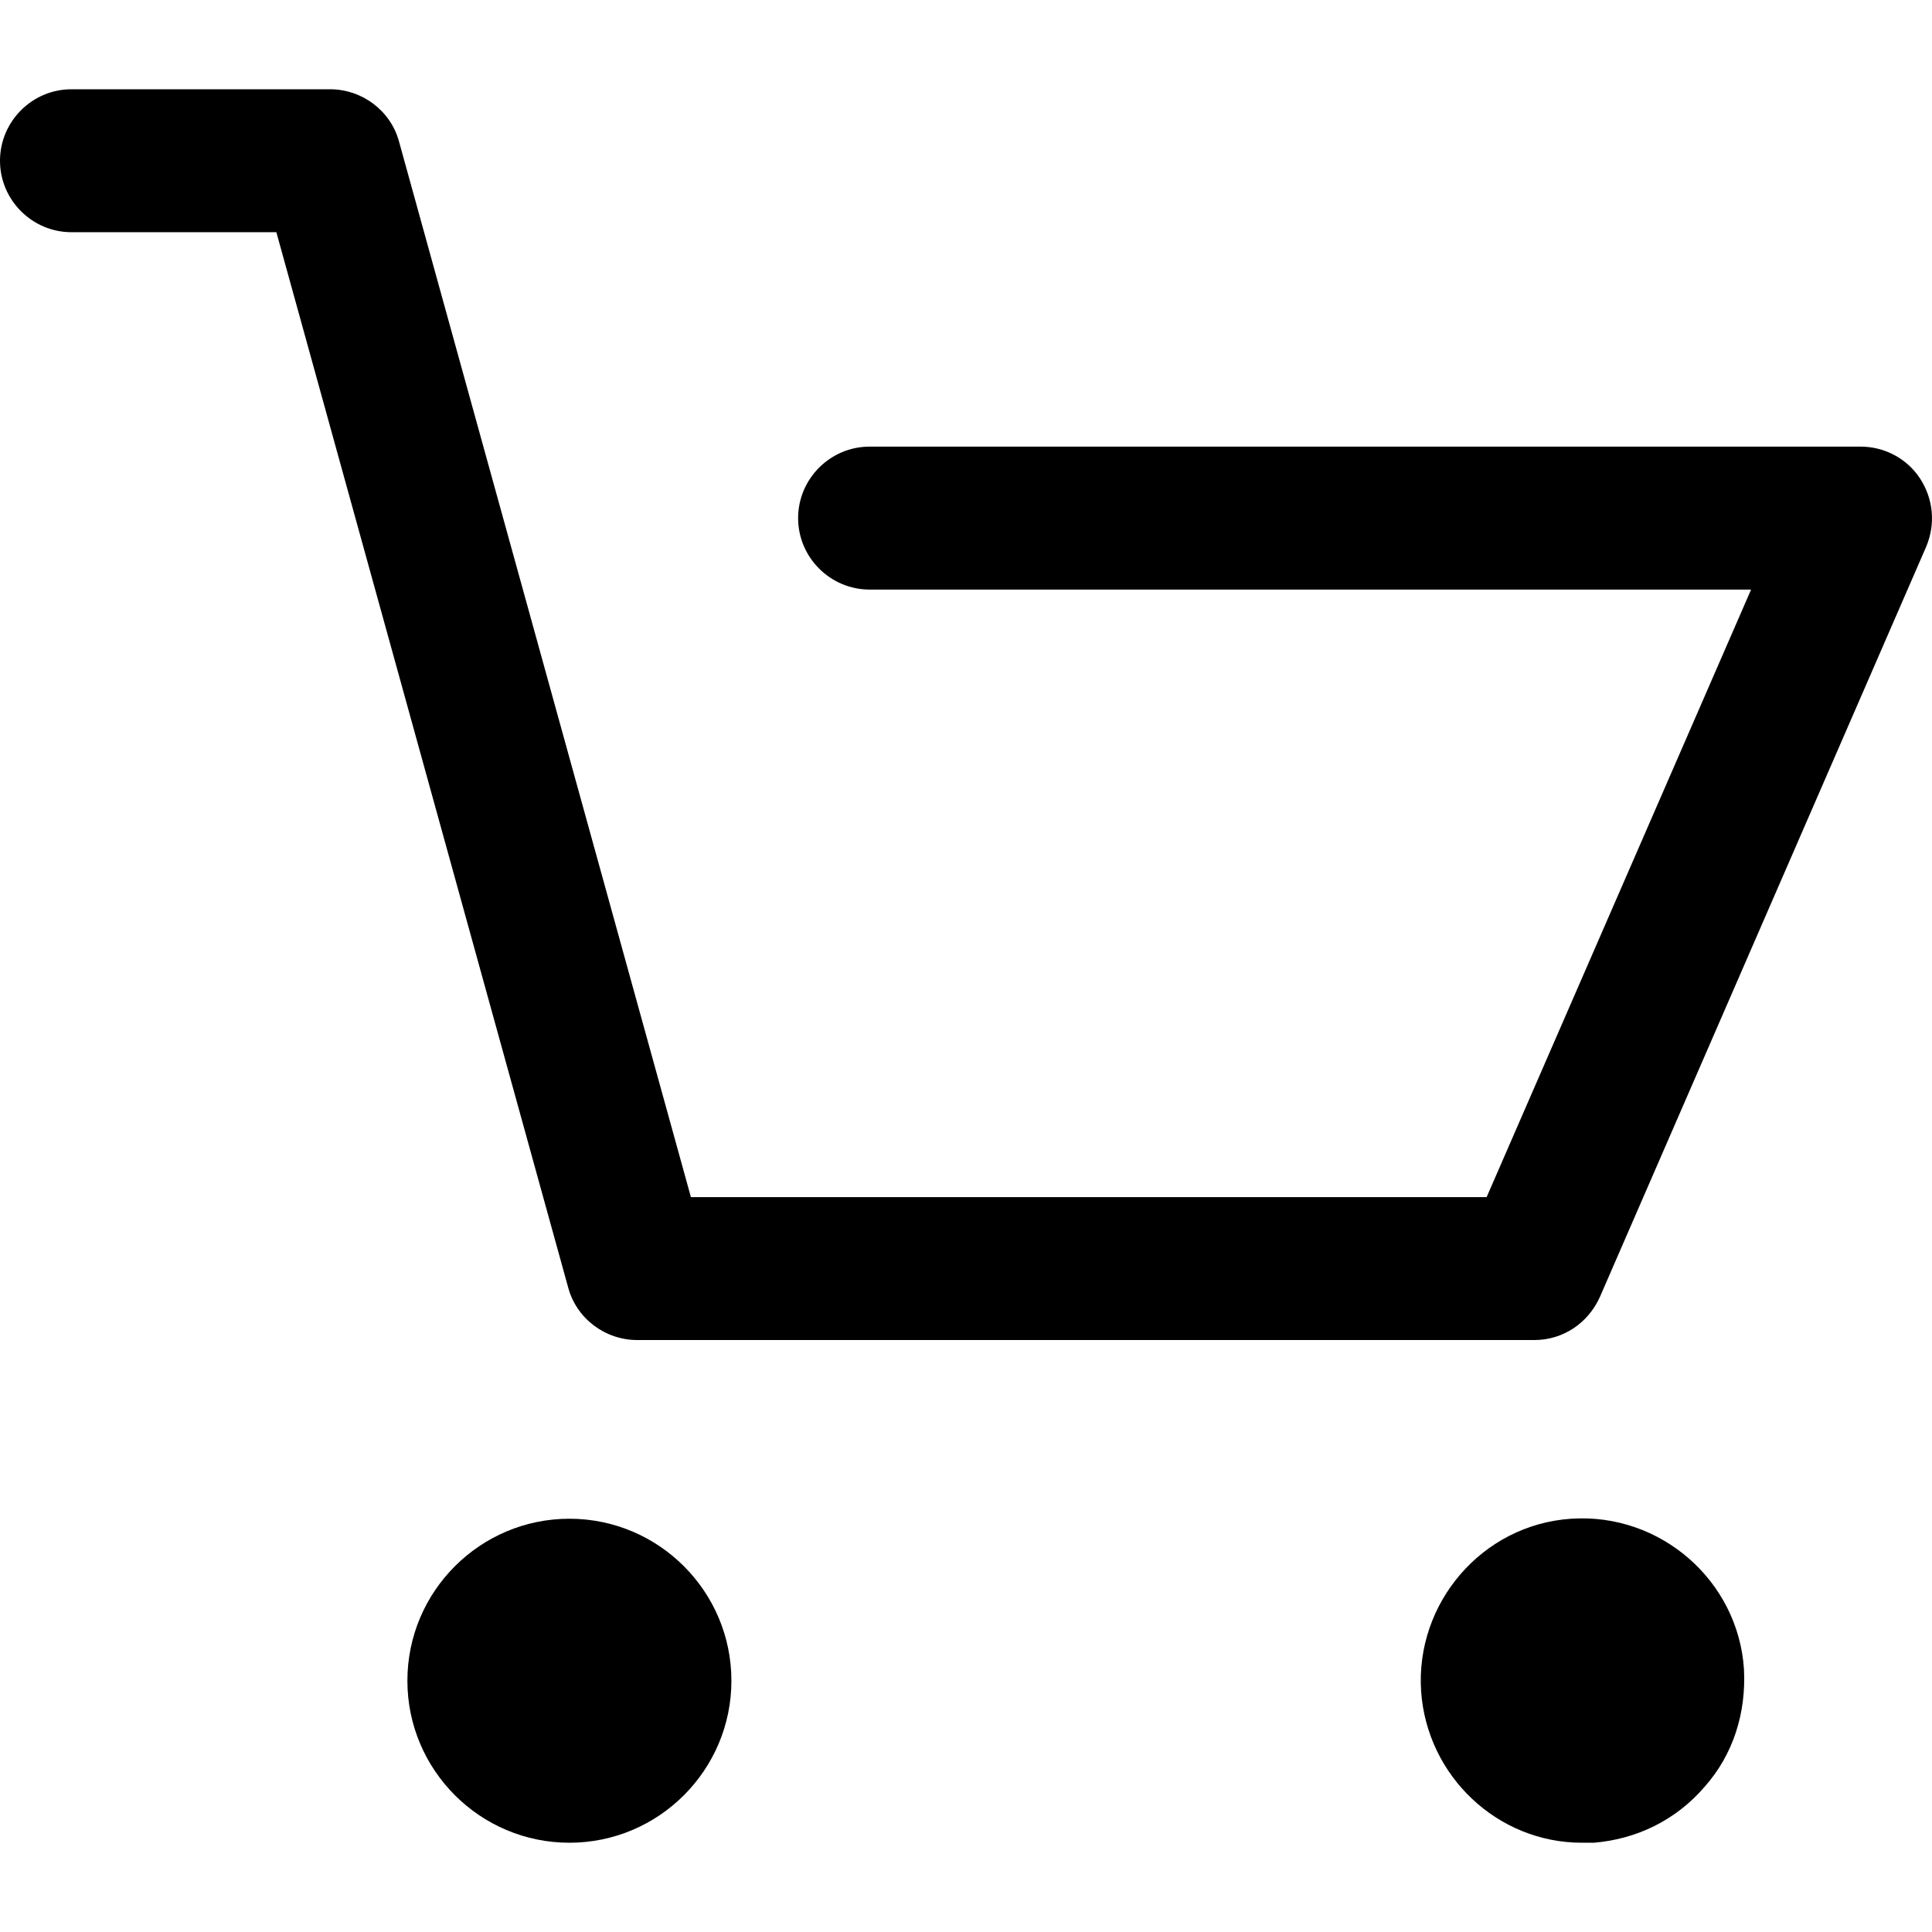
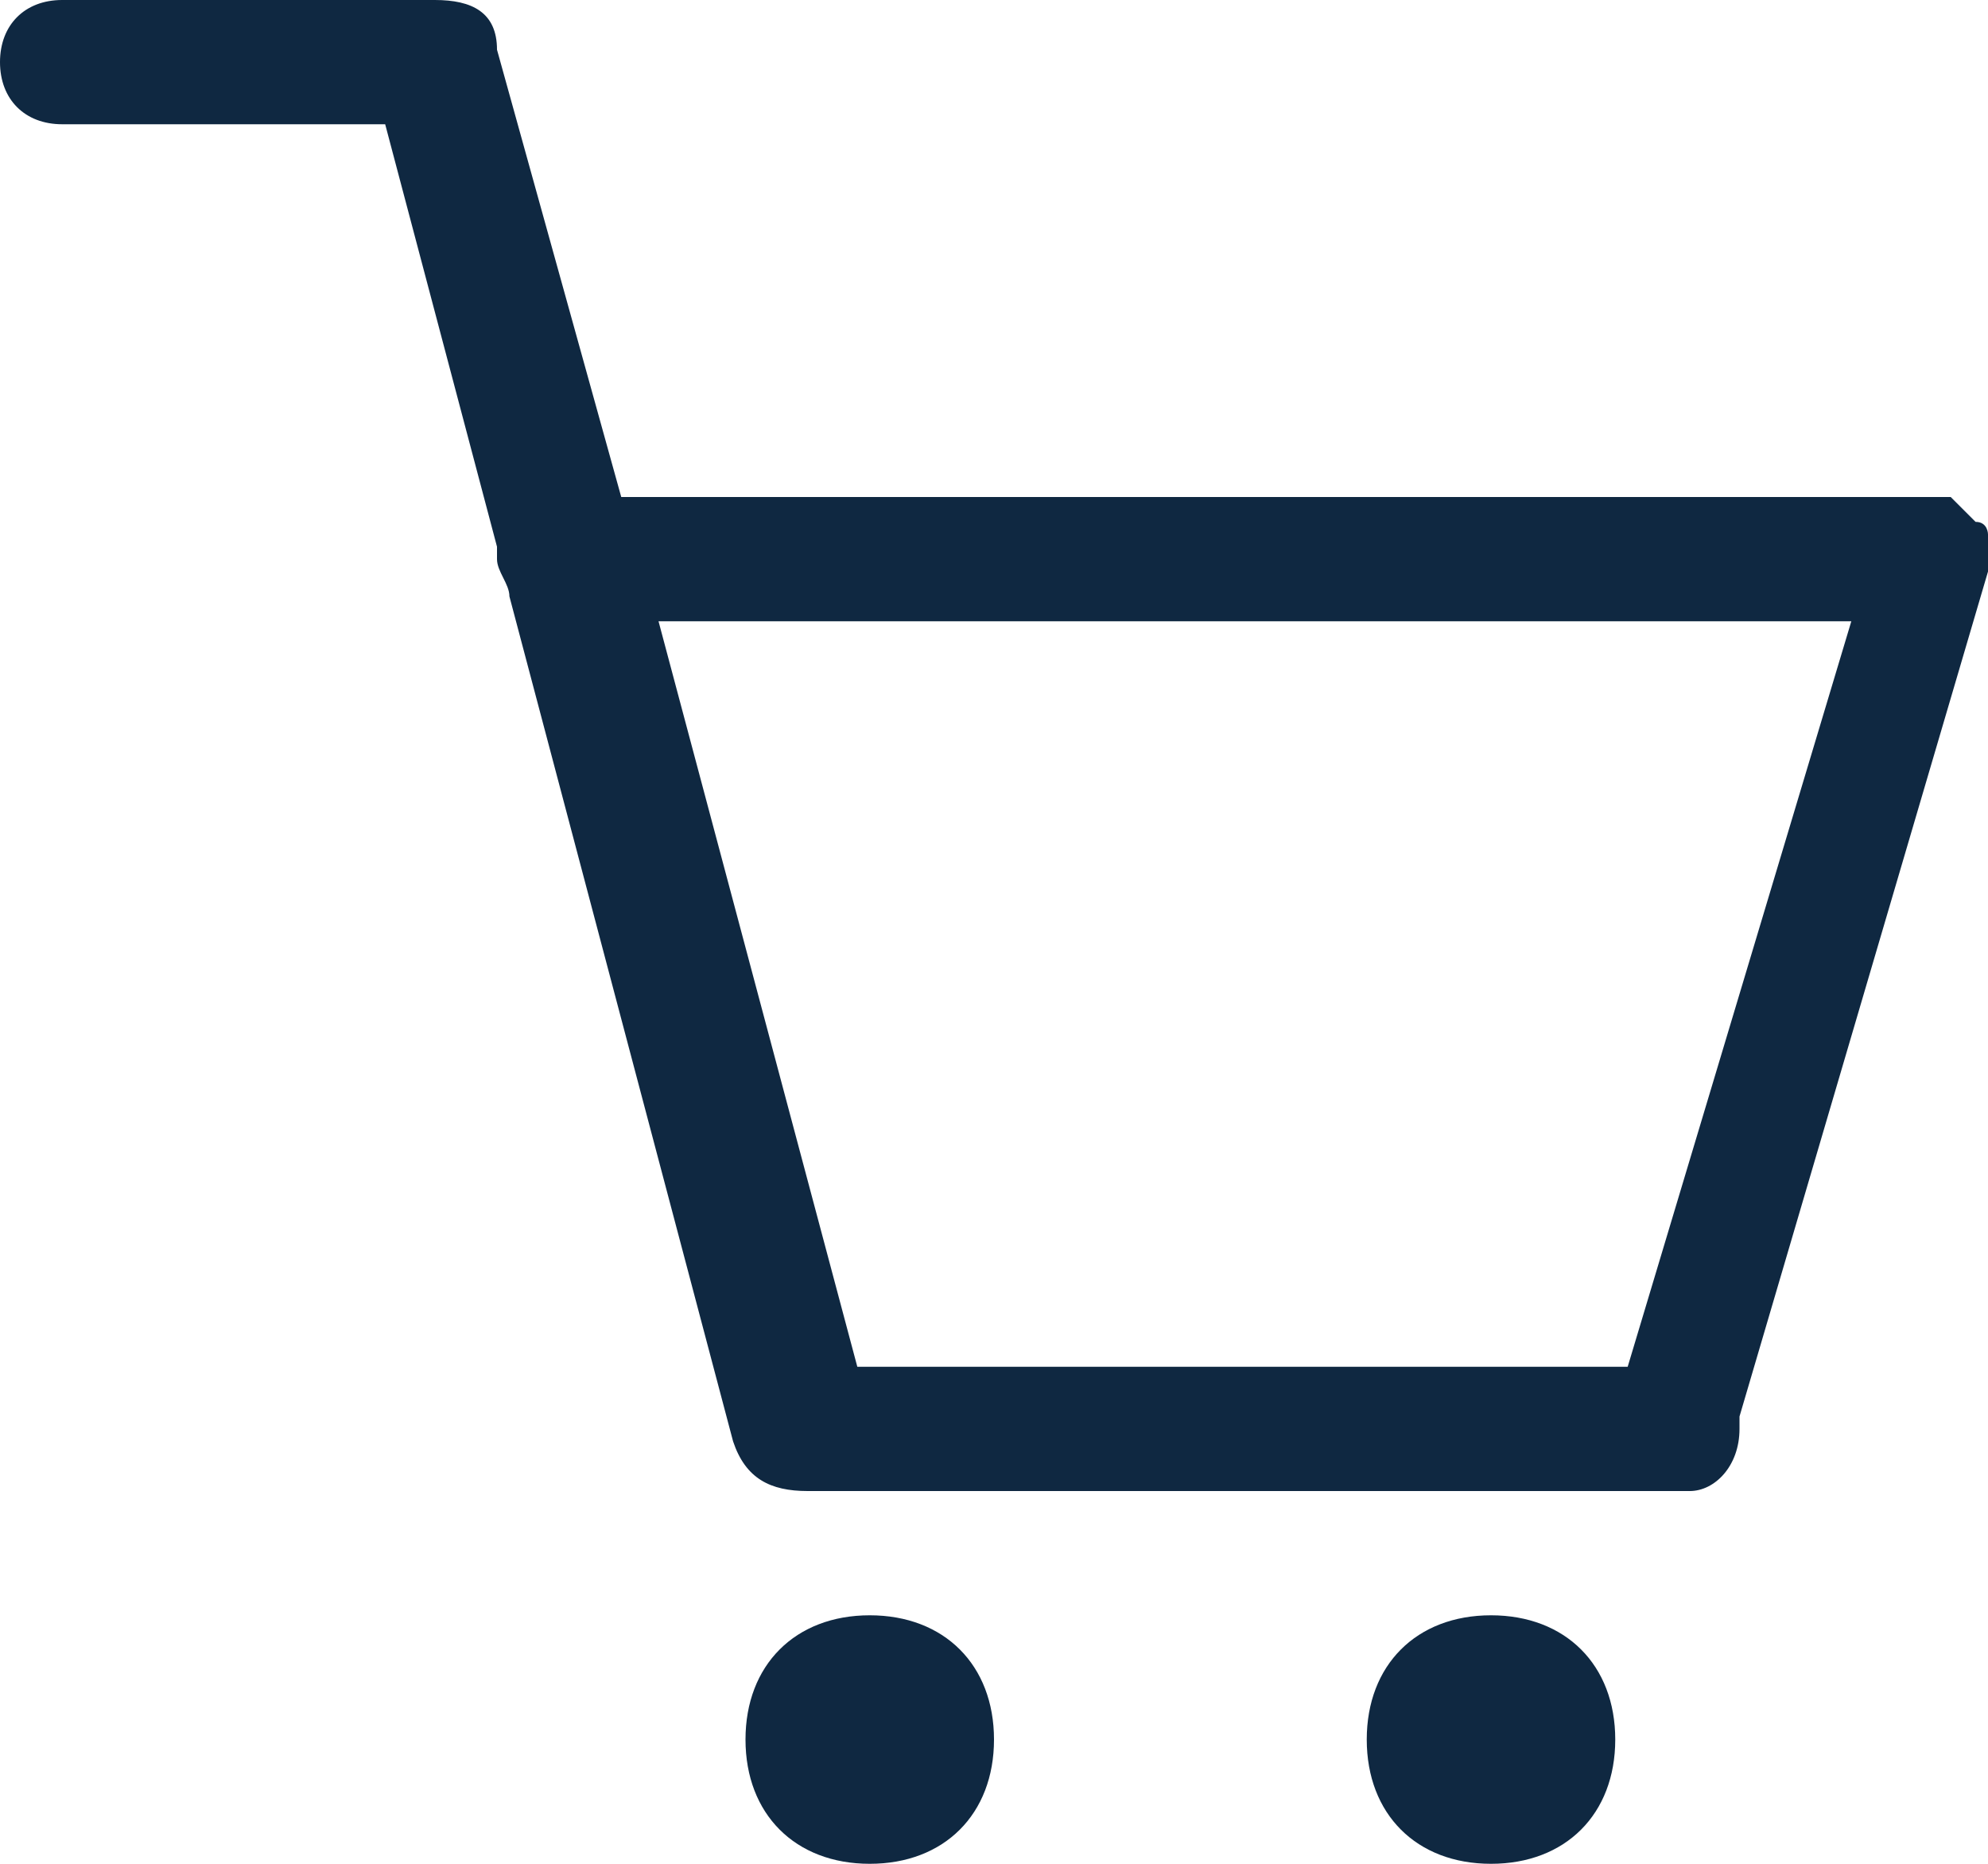
- <svg xmlns="http://www.w3.org/2000/svg" version="1.1" id="Capa_1" x="0px" y="0px" viewBox="0 0 459.529 459.529" style="enable-background:new 0 0 459.529 459.529;" xml:space="preserve">
-   <g>
+ <svg xmlns="http://www.w3.org/2000/svg" version="1.1" id="Слой_1" x="0px" y="0px" viewBox="0 0 16 15" enable-background="new 0 0 16 15" xml:space="preserve">
+   <g id="_x33_-ecommerce_-_shop_cart">
    <g>
-       <path d="M17,55.231h48.733l69.417,251.033c1.983,7.367,8.783,12.467,16.433,12.467h213.35c6.8,0,12.75-3.967,15.583-10.2    l77.633-178.5c2.267-5.383,1.7-11.333-1.417-16.15c-3.117-4.817-8.5-7.65-14.167-7.65H206.833c-9.35,0-17,7.65-17,17    s7.65,17,17,17H416.5l-62.9,144.5H164.333L94.917,33.698c-1.983-7.367-8.783-12.467-16.433-12.467H17c-9.35,0-17,7.65-17,17    S7.65,55.231,17,55.231z" />
-       <path d="M135.433,438.298c21.25,0,38.533-17.283,38.533-38.533s-17.283-38.533-38.533-38.533S96.9,378.514,96.9,399.764    S114.183,438.298,135.433,438.298z" />
-       <path d="M376.267,438.298c0.85,0,1.983,0,2.833,0c10.2-0.85,19.55-5.383,26.35-13.317c6.8-7.65,9.917-17.567,9.35-28.05    c-1.417-20.967-19.833-37.117-41.083-35.7c-21.25,1.417-37.117,20.117-35.7,41.083    C339.433,422.431,356.15,438.298,376.267,438.298z" />
+       <path fill="#0F2841" d="M7,13c-0.6,0-1,0.4-1,1c0,0.6,0.4,1,1,1c0.6,0,1-0.4,1-1C8,13.4,7.6,13,7,13z M16,4.6    C16,4.5,16,4.5,16,4.6c0-0.1,0-0.2,0-0.3c0,0,0-0.1-0.1-0.1c-0.1-0.1-0.1-0.1-0.2-0.2c0,0,0,0,0,0c-0.1,0-0.1,0-0.2,0c0,0,0,0,0,0    h0c0,0,0,0,0,0H5l-1-3.6C4,0.1,3.8,0,3.5,0c0,0,0,0,0,0h-3C0.2,0,0,0.2,0,0.5C0,0.8,0.2,1,0.5,1h2.6L4,4.4c0,0,0,0.1,0,0.1    c0,0.1,0.1,0.2,0.1,0.3l1.8,6.8C6,11.9,6.2,12,6.5,12c0,0,0,0,0,0h7c0,0,0,0,0,0c0,0,0.1,0,0.1,0c0.2,0,0.4-0.2,0.4-0.5    c0,0,0,0,0-0.1L16,4.6C16,4.6,16,4.6,16,4.6z M13.1,11H6.9L5.3,5h9.6L13.1,11z M12,13c-0.6,0-1,0.4-1,1c0,0.6,0.4,1,1,1    c0.6,0,1-0.4,1-1C13,13.4,12.6,13,12,13z" />
    </g>
  </g>
-   <g>
- </g>
-   <g>
- </g>
-   <g>
- </g>
-   <g>
- </g>
-   <g>
- </g>
-   <g>
- </g>
-   <g>
- </g>
-   <g>
- </g>
-   <g>
- </g>
-   <g>
- </g>
-   <g>
- </g>
-   <g>
- </g>
-   <g>
- </g>
-   <g>
- </g>
-   <g>
- </g>
</svg>
